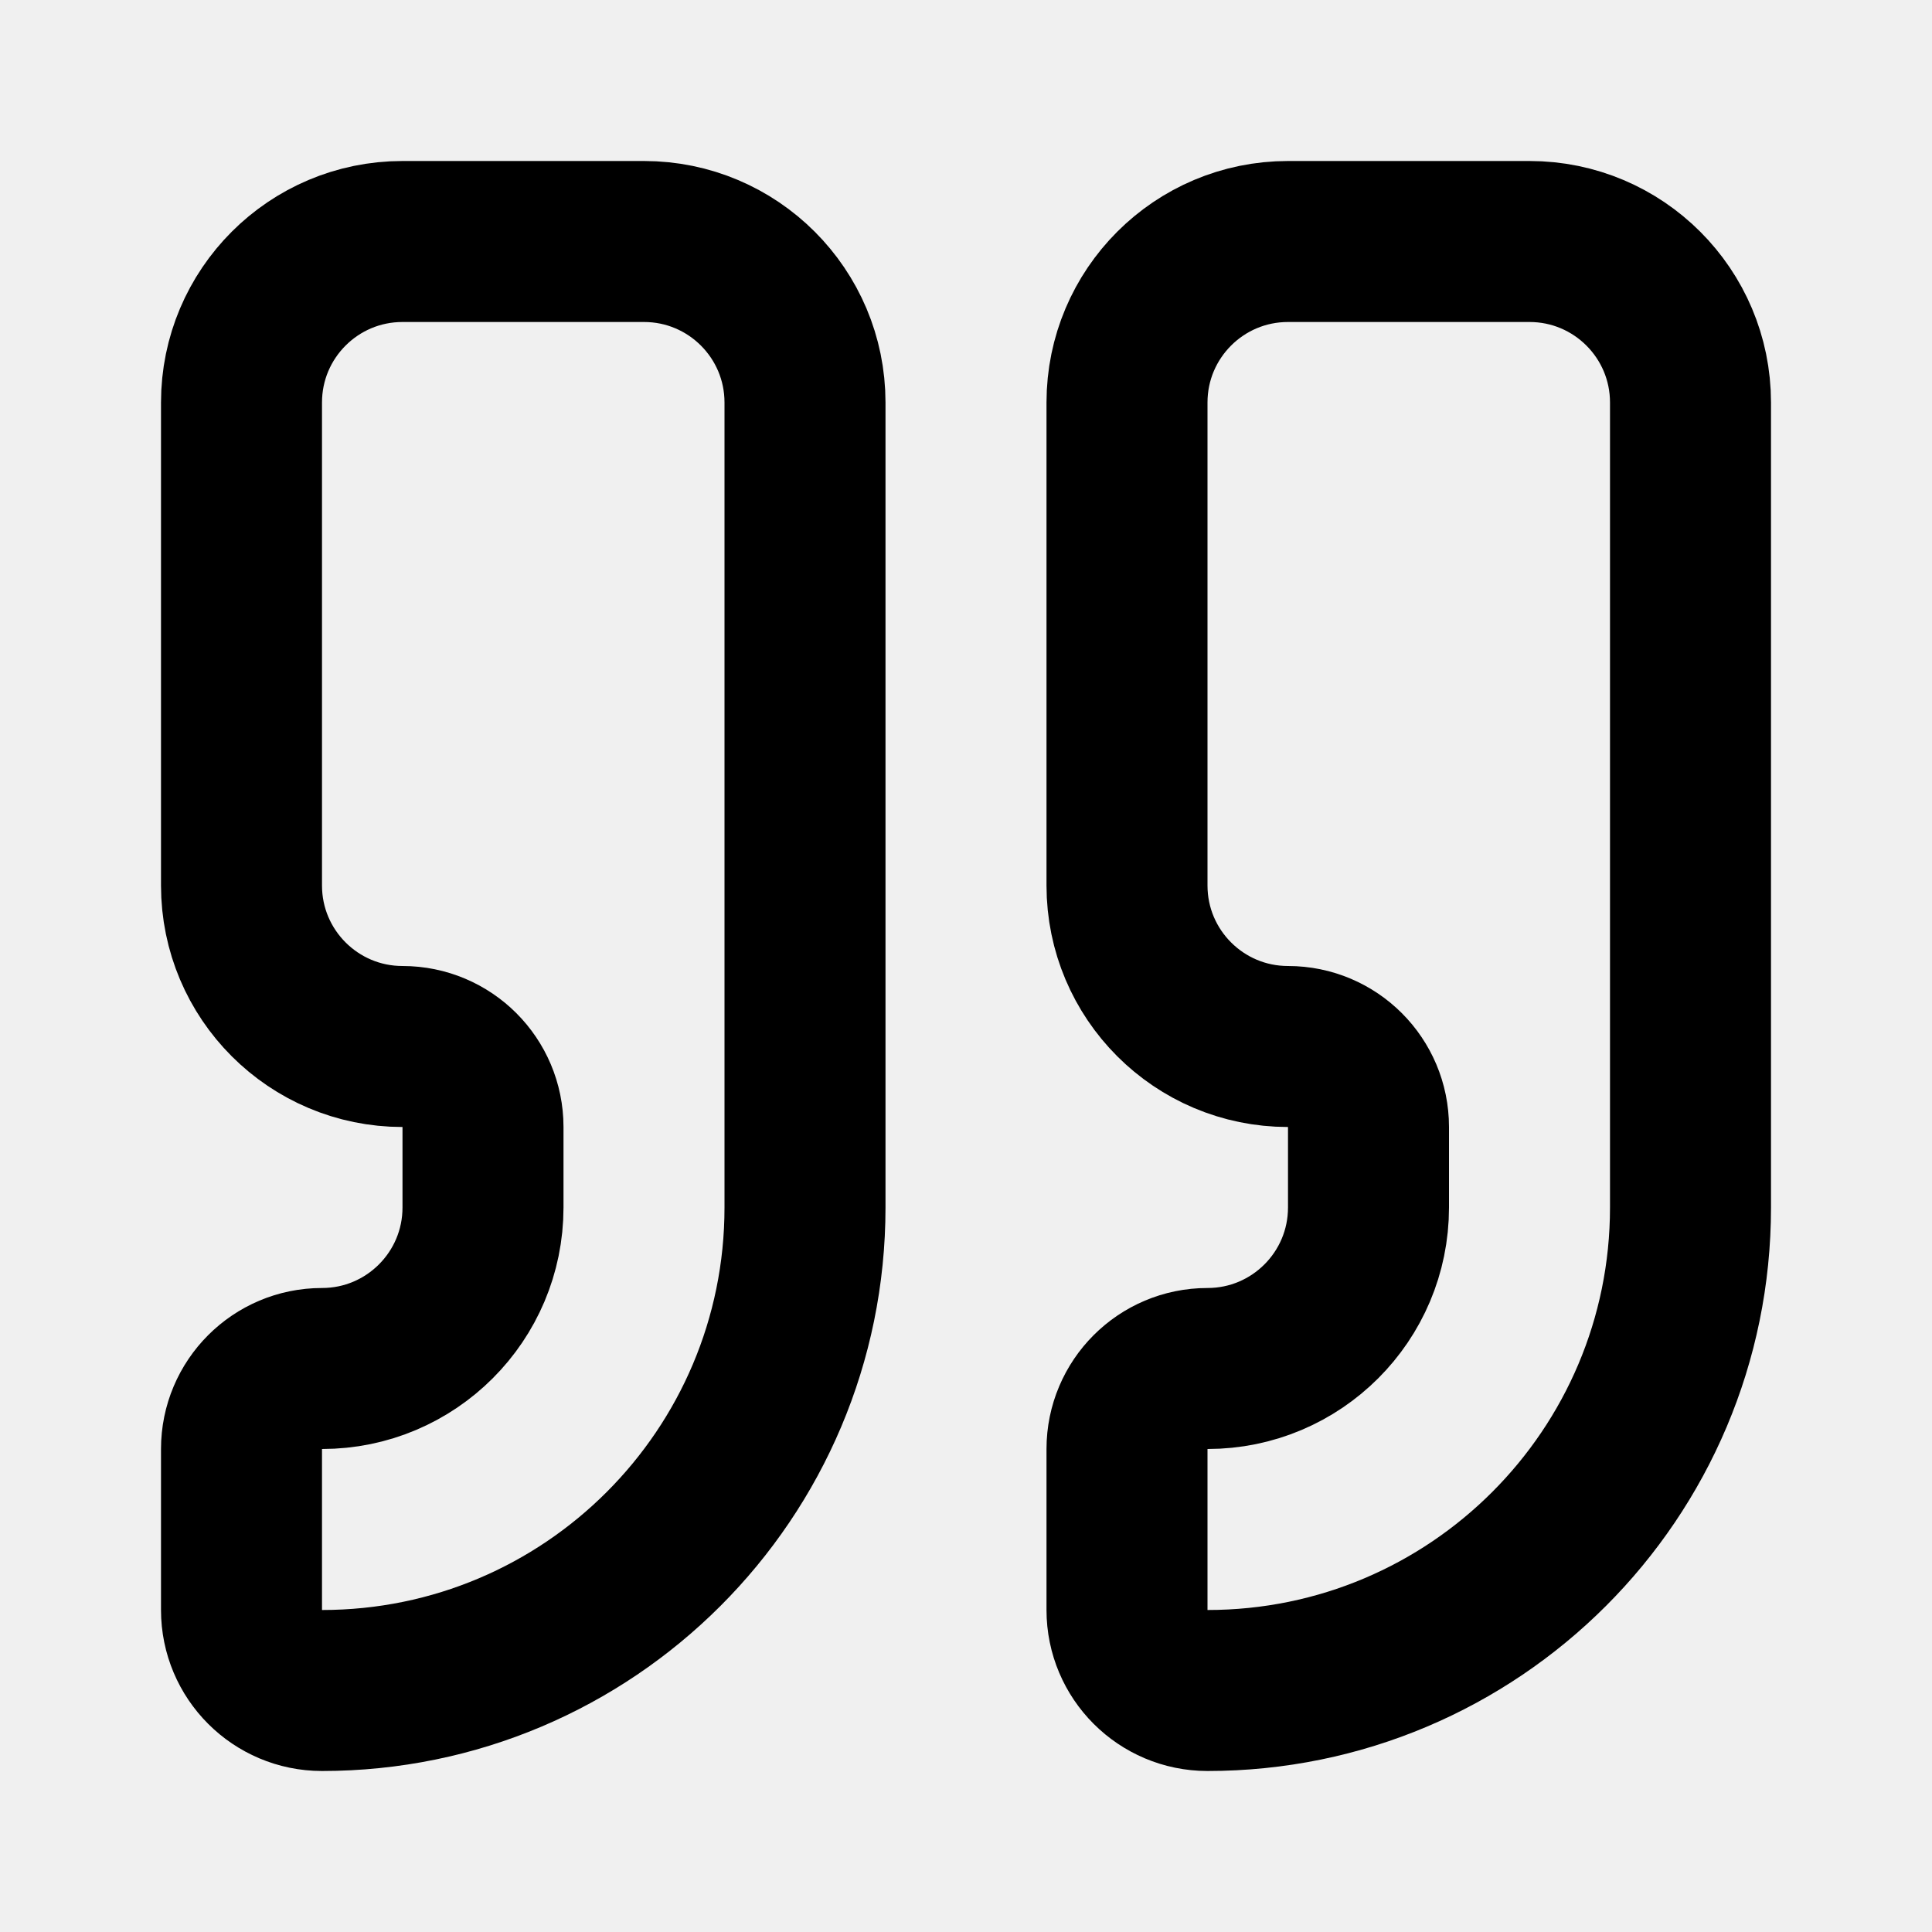
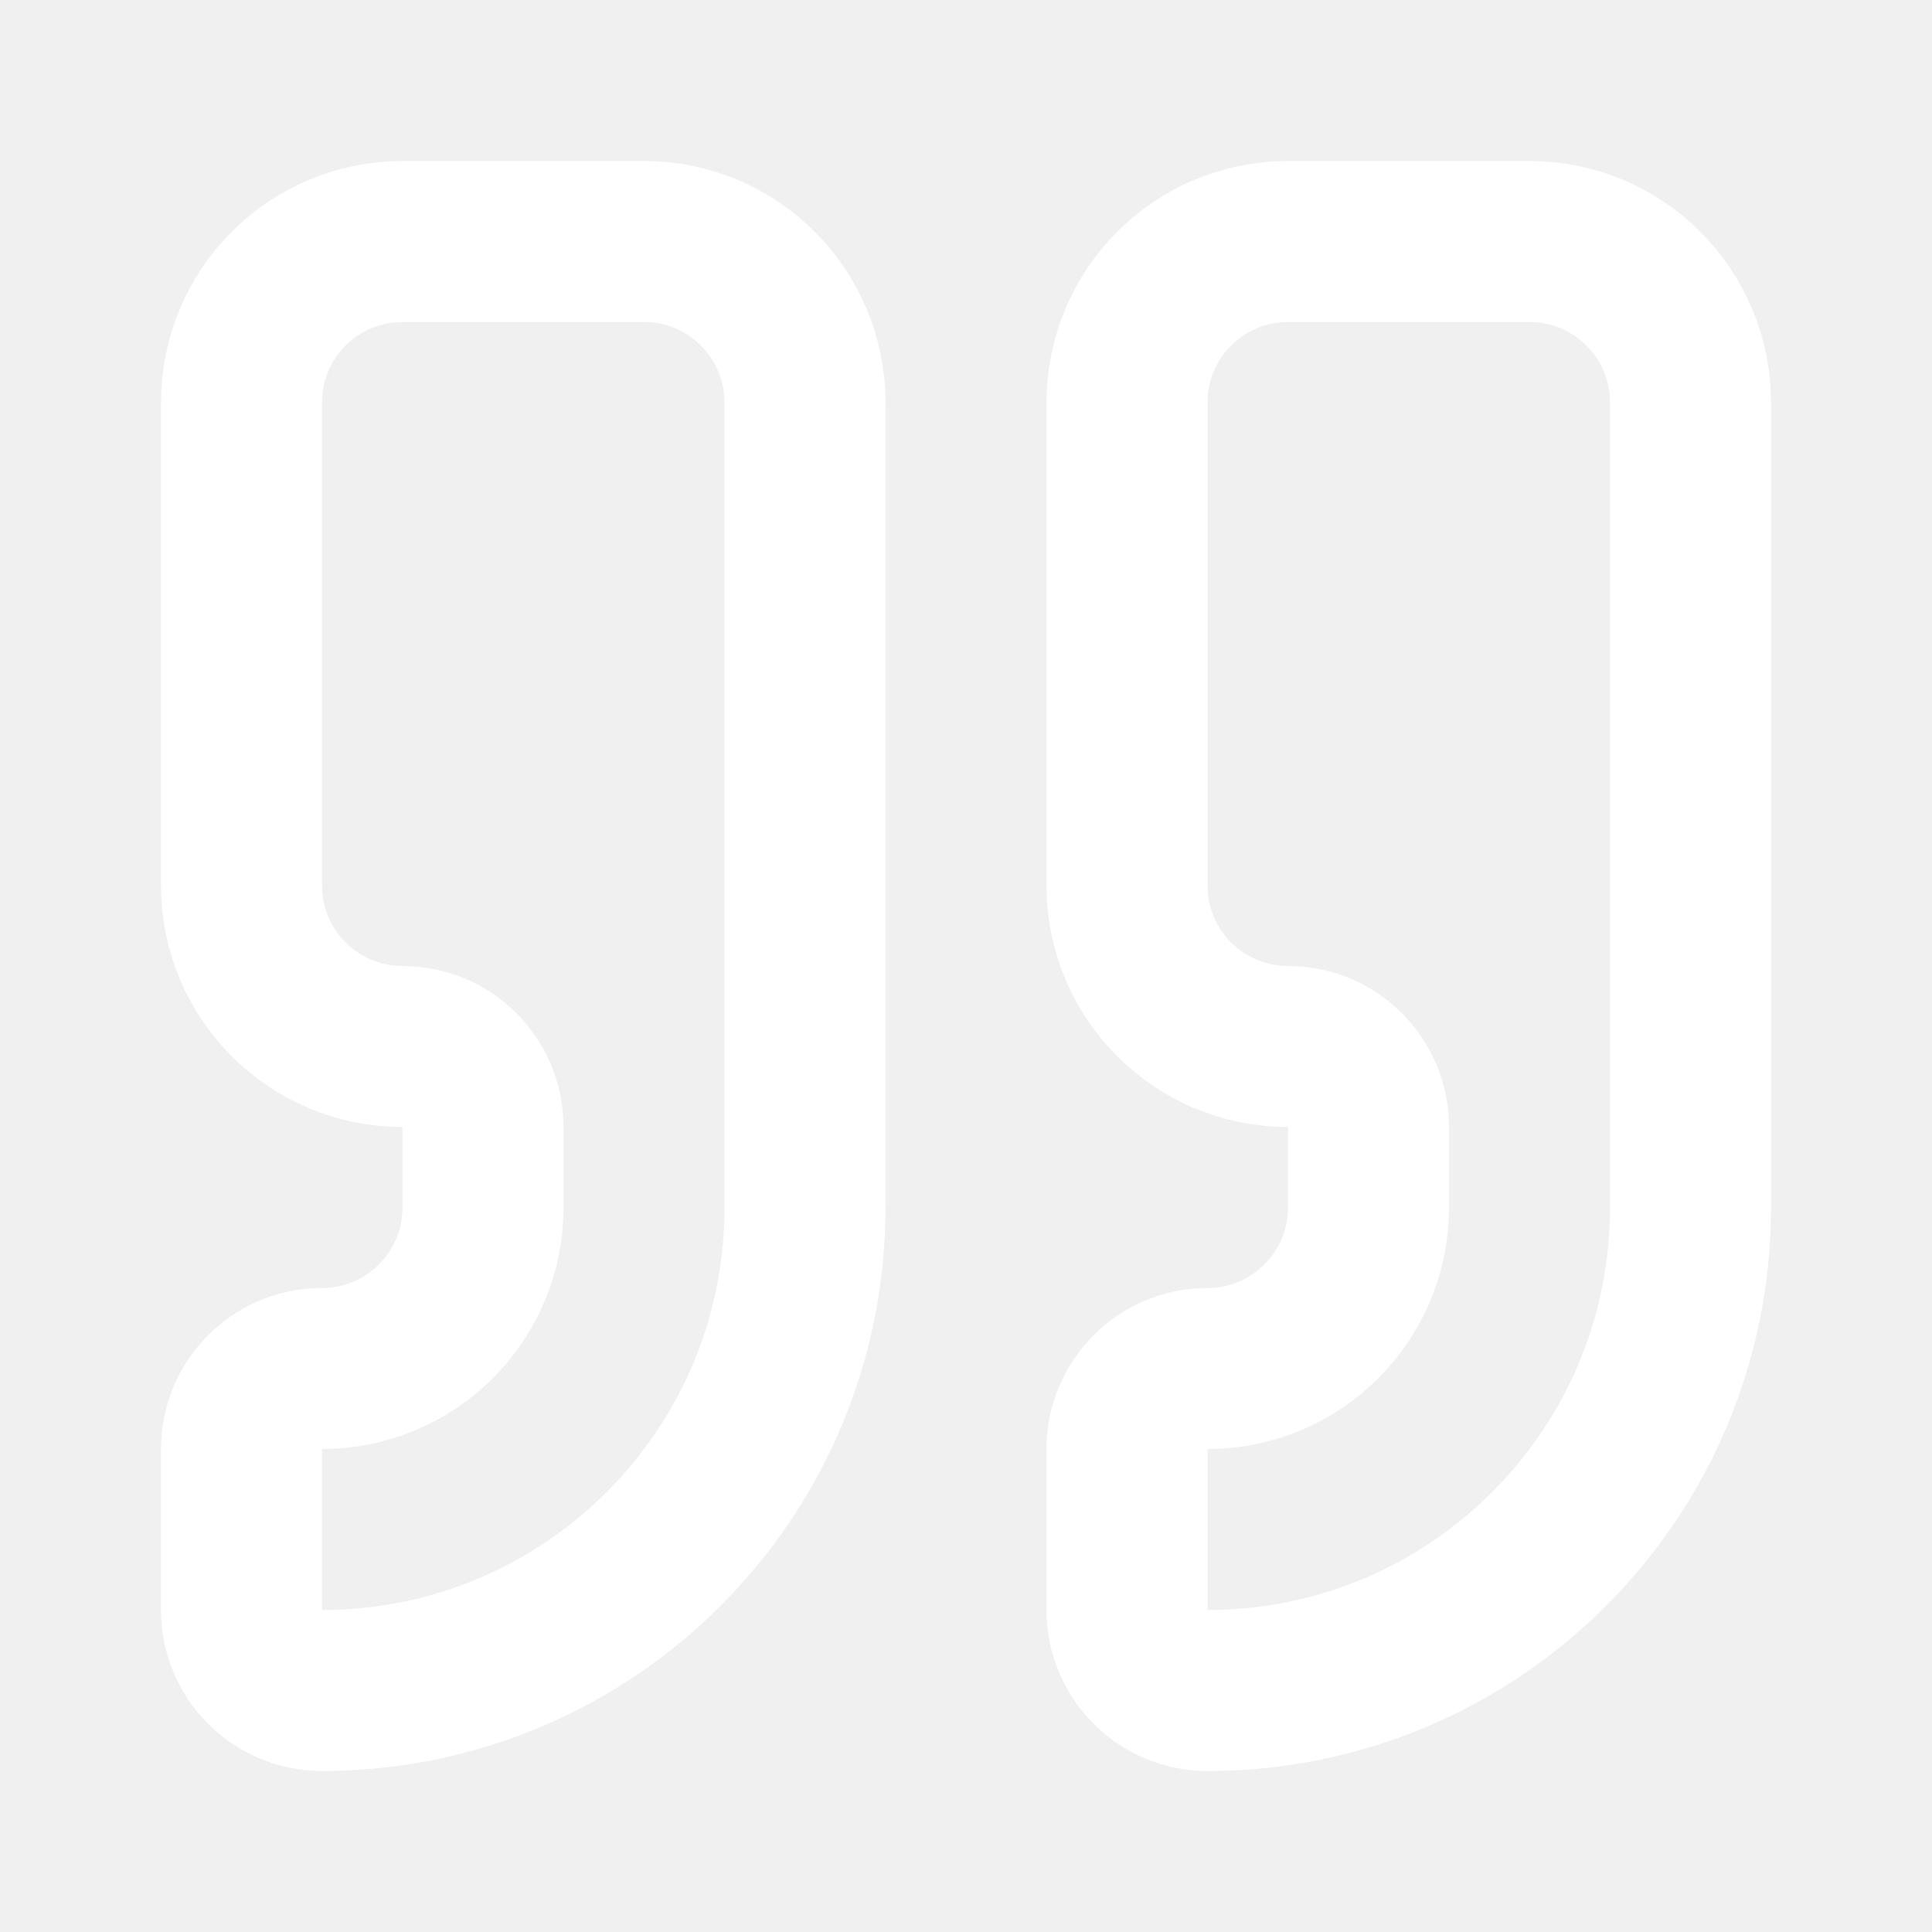
- <svg xmlns="http://www.w3.org/2000/svg" class="lucide lucide-quote" width="24" height="24" viewBox="0 0 24 24" fill="none" stroke="currentColor" stroke-width="2" stroke-linecap="round" stroke-linejoin="round">
+ <svg xmlns="http://www.w3.org/2000/svg" class="lucide lucide-quote" width="24" height="24" viewBox="0 0 24 24" fill="none" stroke="#ffffff" stroke-width="2" stroke-linecap="round" stroke-linejoin="round">
  <path d="M16 3a2 2 0 0 0-2 2v6a2 2 0 0 0 2 2 1 1 0 0 1 1 1v1a2 2 0 0 1-2 2 1 1 0 0 0-1 1v2a1 1 0 0 0 1 1 6 6 0 0 0 6-6V5a2 2 0 0 0-2-2z" />
  <path d="M5 3a2 2 0 0 0-2 2v6a2 2 0 0 0 2 2 1 1 0 0 1 1 1v1a2 2 0 0 1-2 2 1 1 0 0 0-1 1v2a1 1 0 0 0 1 1 6 6 0 0 0 6-6V5a2 2 0 0 0-2-2z" />
</svg>
